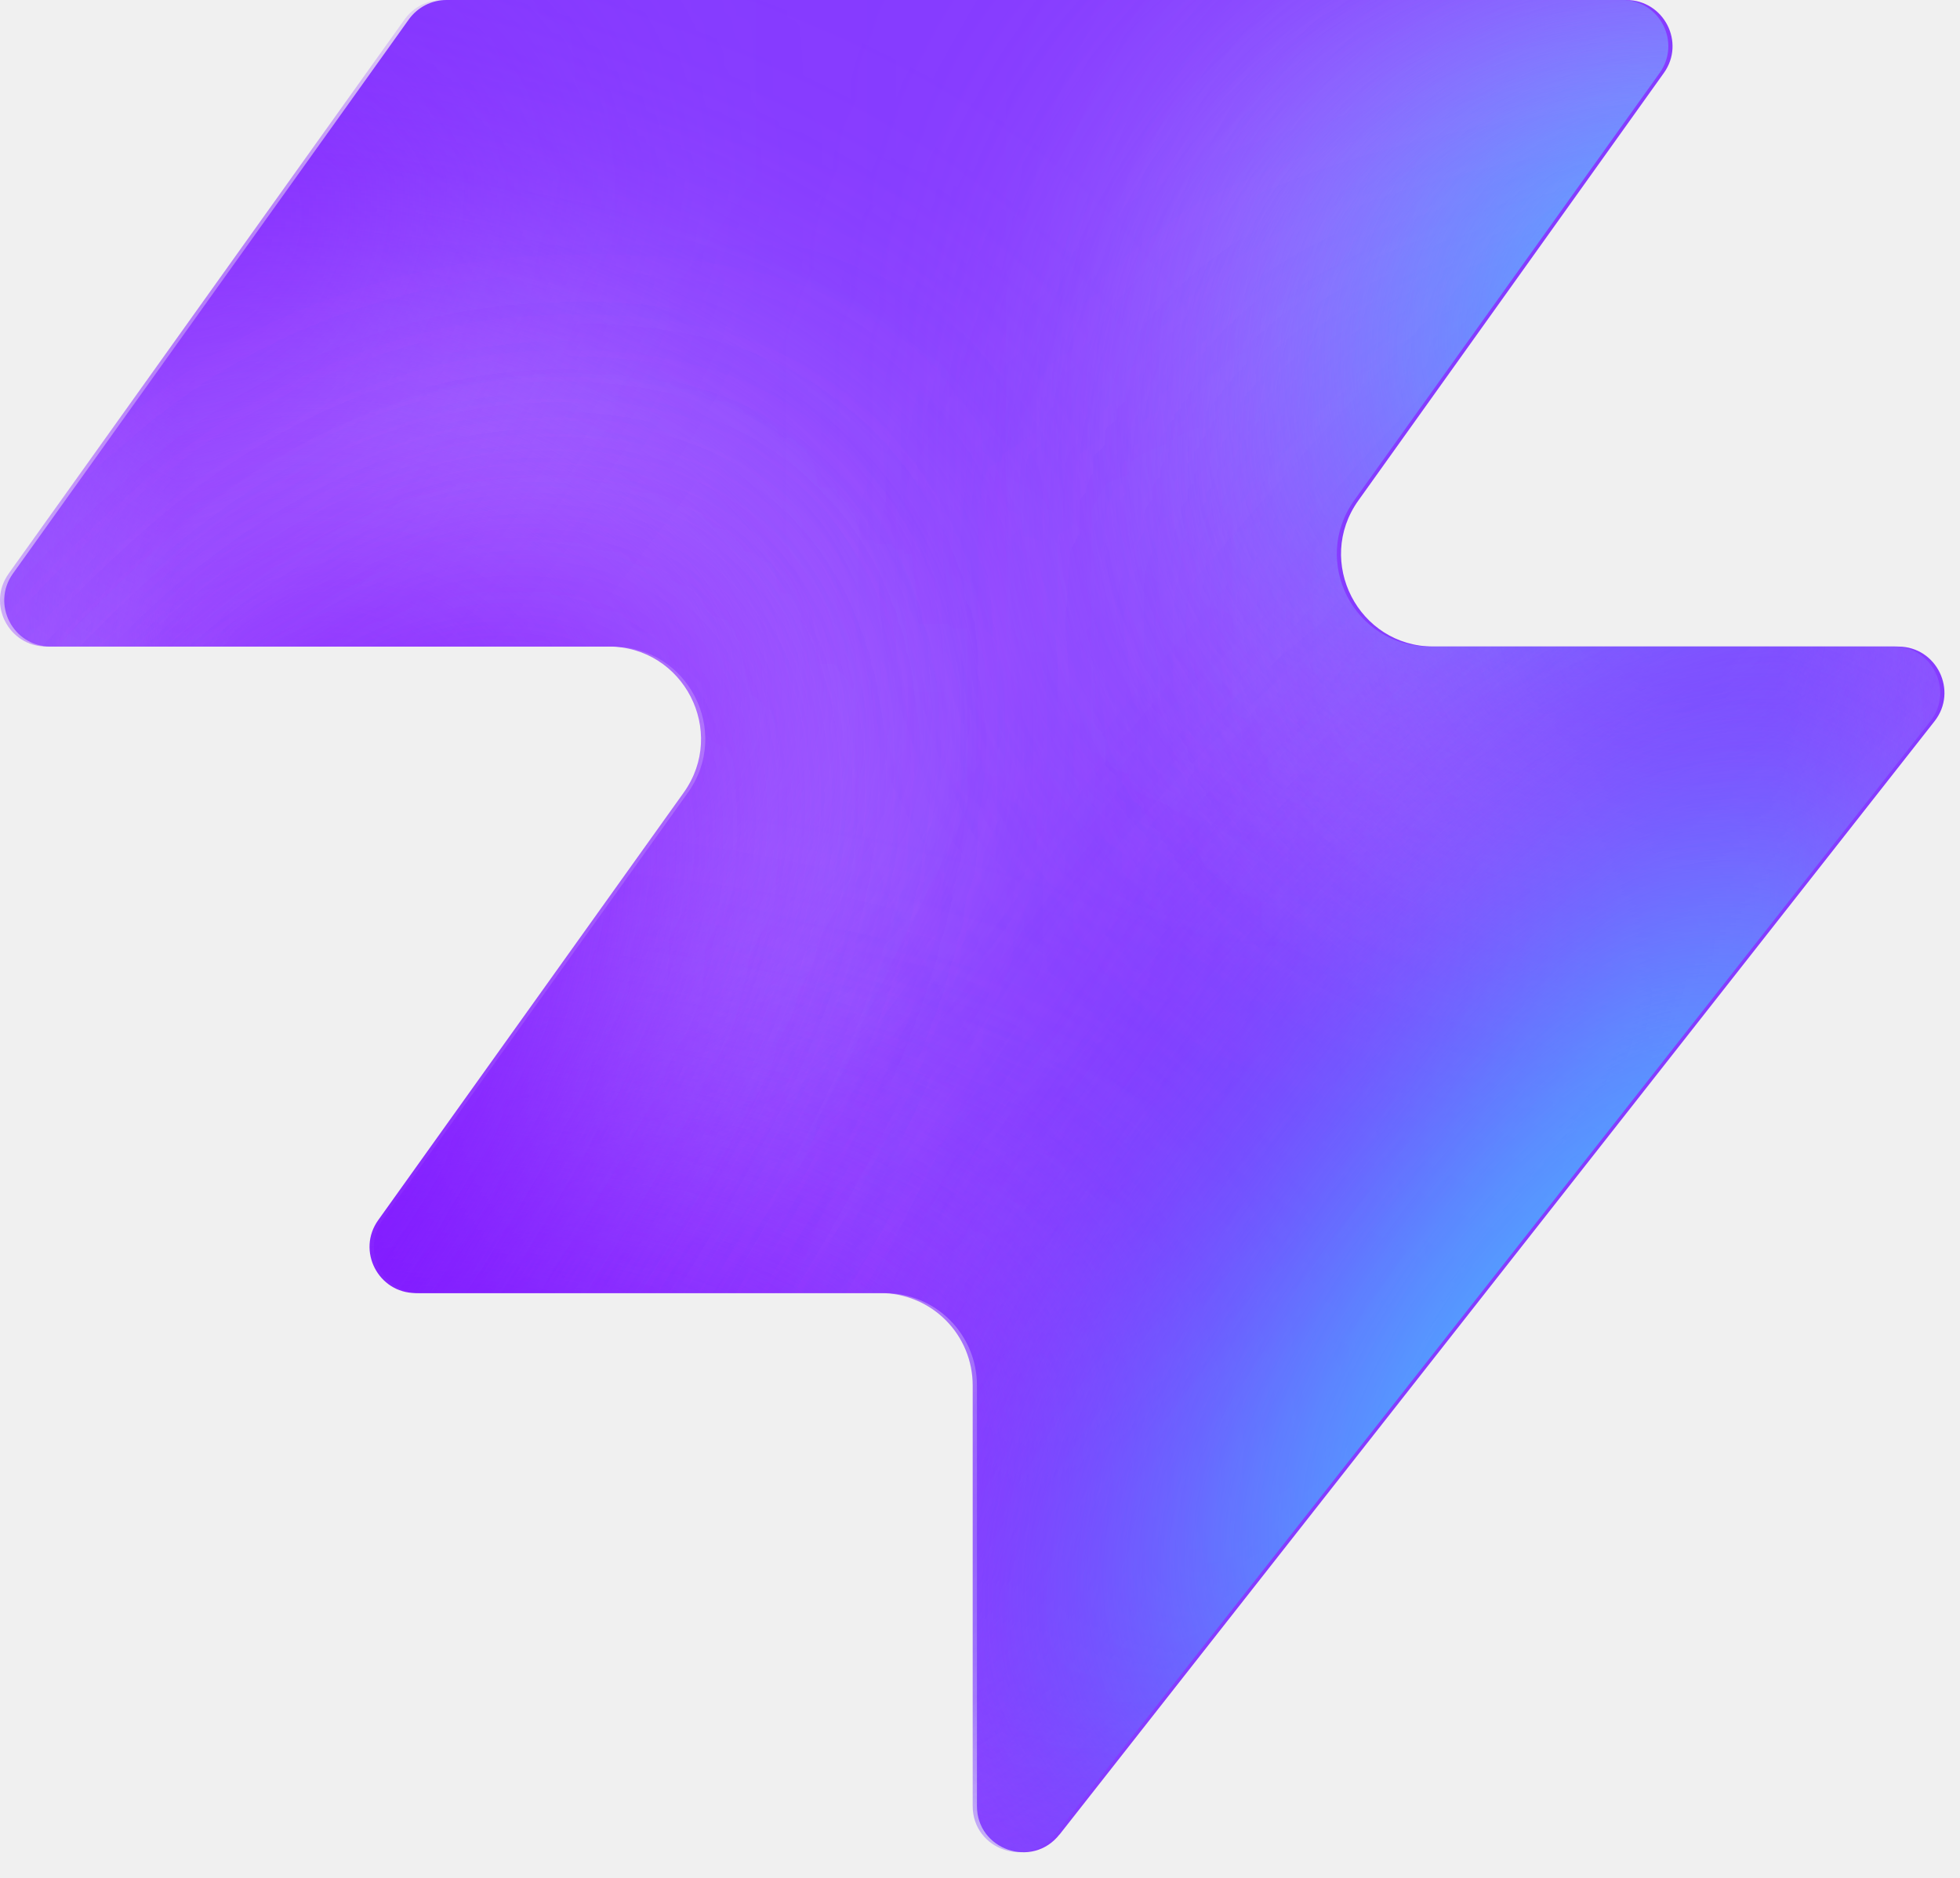
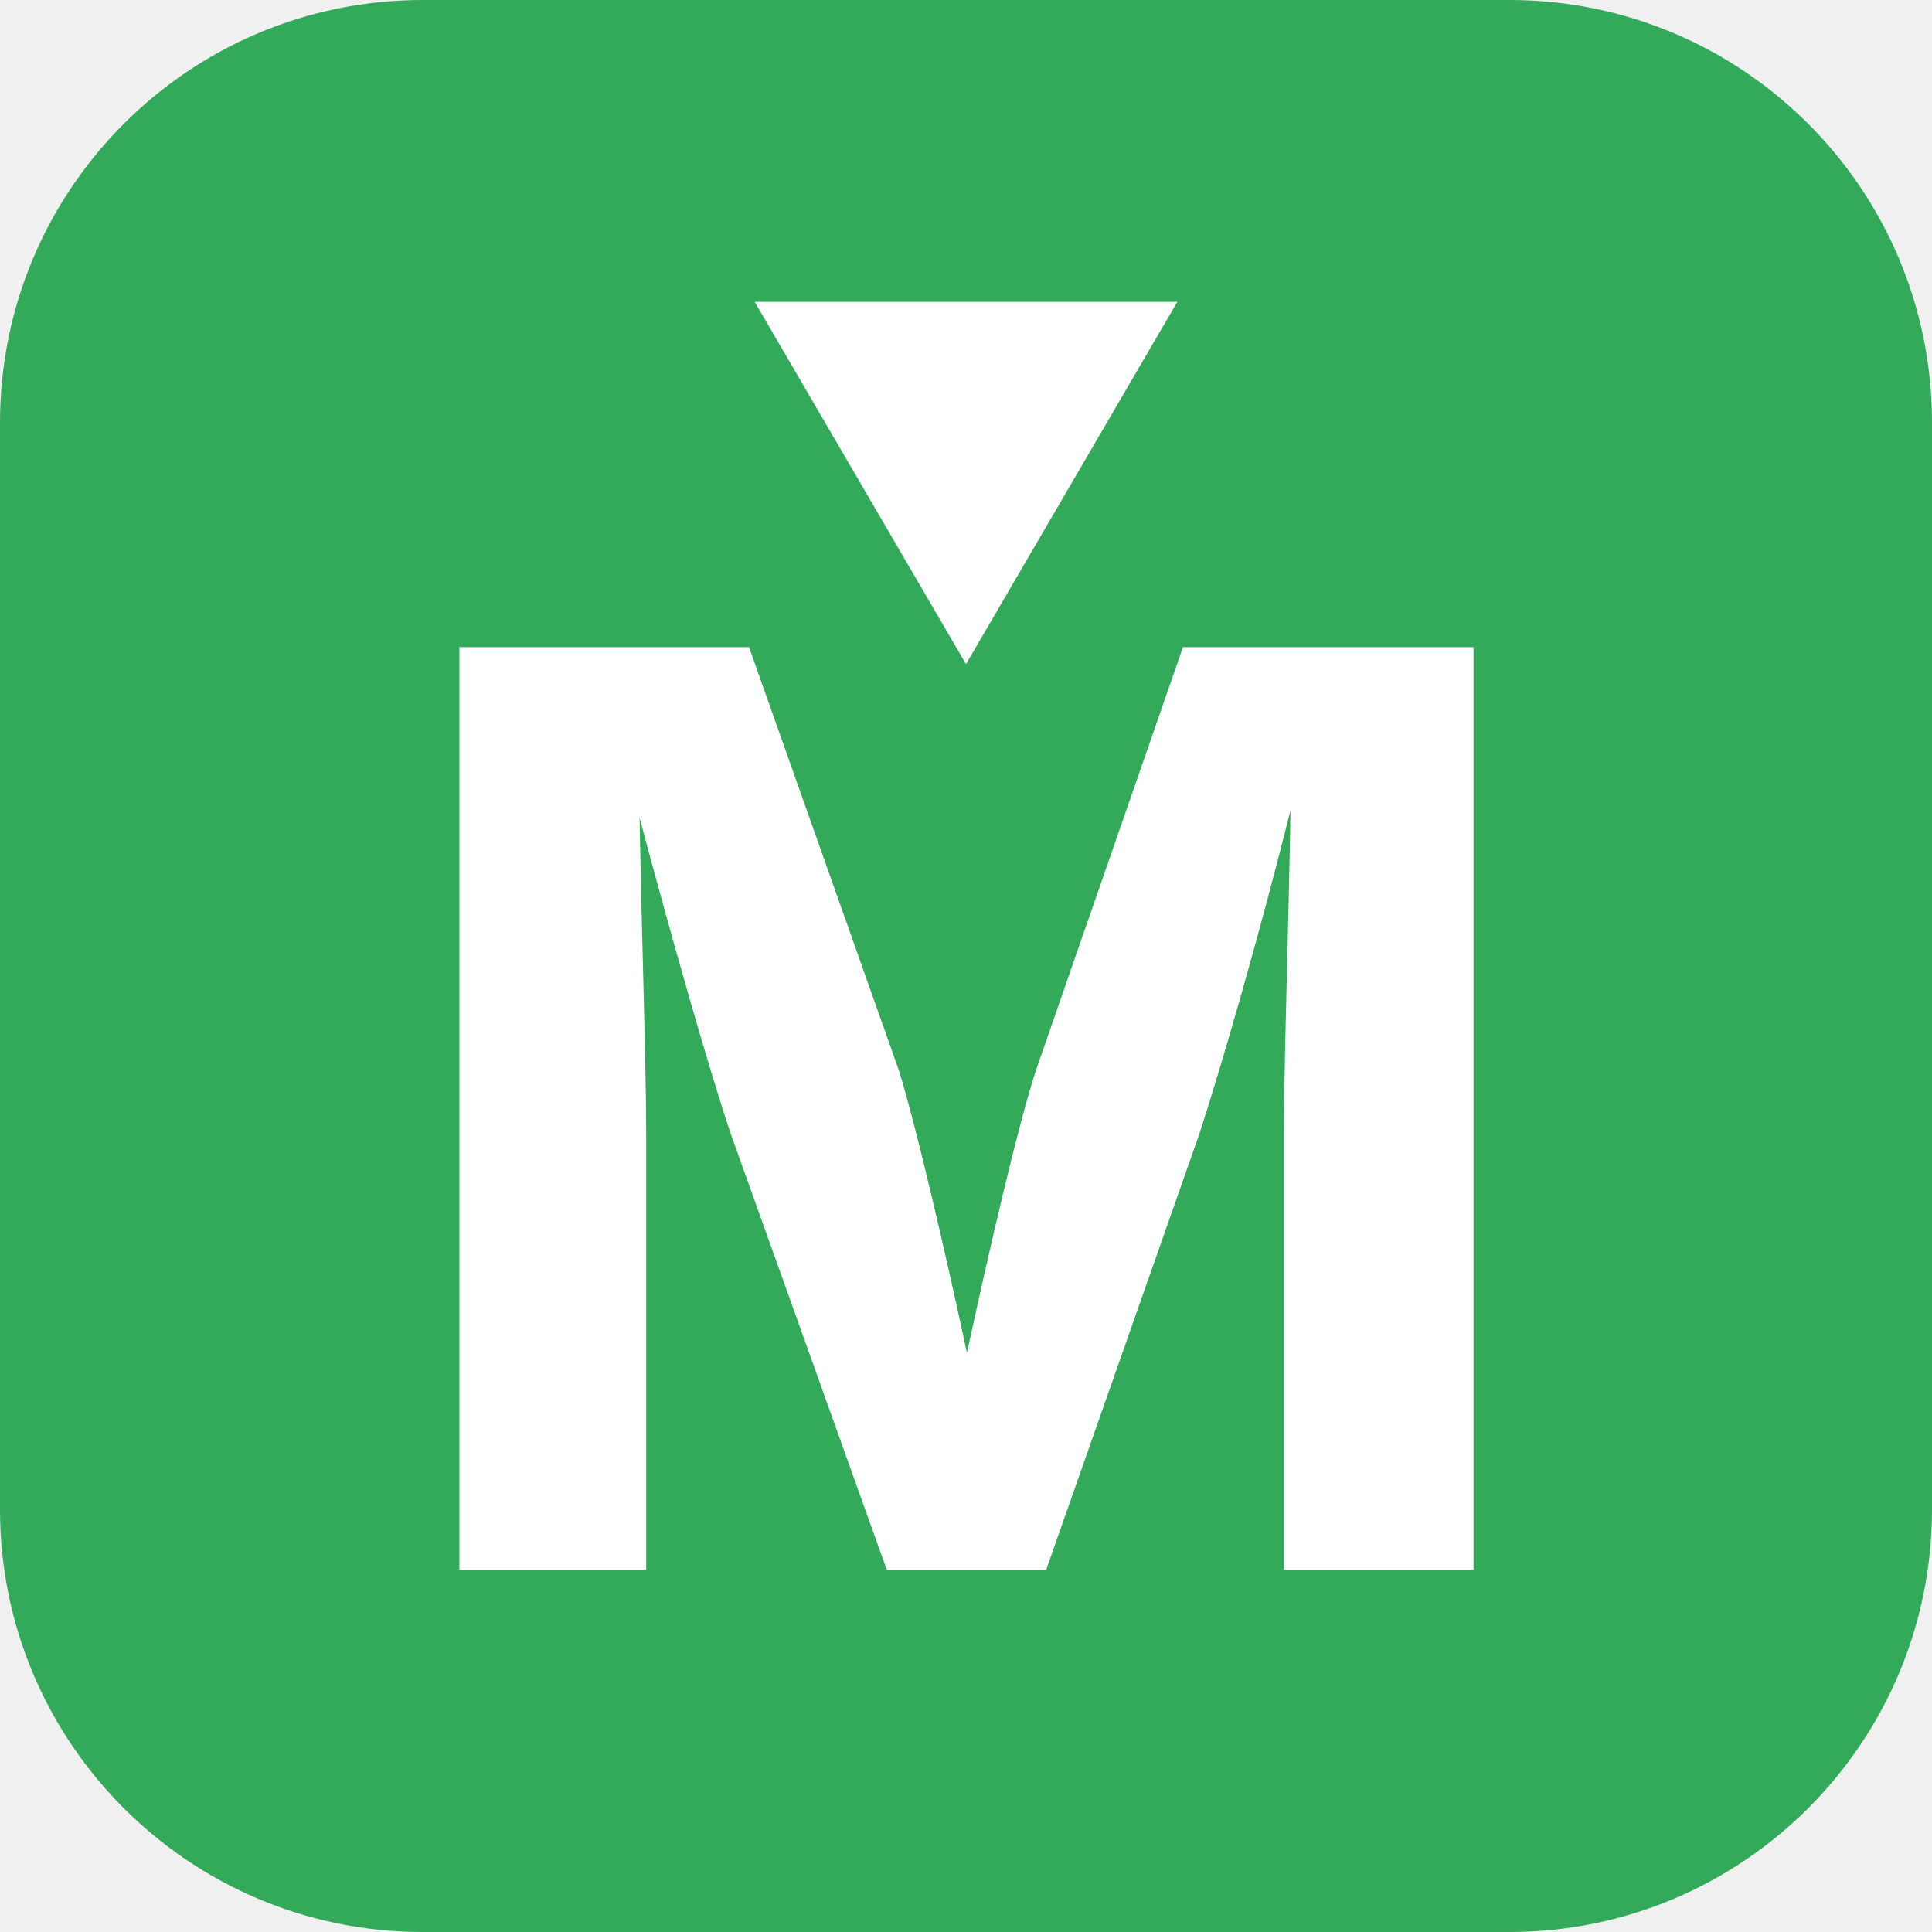
- <svg xmlns="http://www.w3.org/2000/svg" width="48" height="46" fill="none" viewBox="0 0 48 46">
-   <path fill="#863bff" d="M25.946 44.938c-.664.845-2.021.375-2.021-.698V33.937a2.26 2.26 0 0 0-2.262-2.262H10.287c-.92 0-1.456-1.04-.92-1.788l7.48-10.471c1.07-1.497 0-3.578-1.842-3.578H1.237c-.92 0-1.456-1.04-.92-1.788L10.013.474c.214-.297.556-.474.92-.474h28.894c.92 0 1.456 1.04.92 1.788l-7.48 10.471c-1.07 1.498 0 3.579 1.842 3.579h11.377c.943 0 1.473 1.088.89 1.83L25.947 44.94z" style="fill:#863bff;fill:color(display-p3 .525 .23 1);fill-opacity:1" />
-   <mask id="a" width="48" height="46" x="0" y="0" maskUnits="userSpaceOnUse" style="mask-type:alpha">
-     <path fill="#000" d="M25.842 44.938c-.664.844-2.021.375-2.021-.698V33.937a2.26 2.26 0 0 0-2.262-2.262H10.183c-.92 0-1.456-1.04-.92-1.788l7.48-10.471c1.07-1.498 0-3.579-1.842-3.579H1.133c-.92 0-1.456-1.04-.92-1.787L9.91.473c.214-.297.556-.474.92-.474h28.894c.92 0 1.456 1.04.92 1.788l-7.48 10.471c-1.07 1.498 0 3.578 1.842 3.578h11.377c.943 0 1.473 1.088.89 1.832L25.843 44.94z" style="fill:#000;fill-opacity:1" />
-   </mask>
-   <g mask="url(#a)">
-     <g filter="url(#b)">
-       <ellipse cx="5.508" cy="14.704" fill="#ede6ff" rx="5.508" ry="14.704" style="fill:#ede6ff;fill:color(display-p3 .927 .903 1);fill-opacity:1" transform="matrix(.00324 1 1 -.00324 -4.47 31.516)" />
-     </g>
-     <g filter="url(#c)">
-       <ellipse cx="10.399" cy="29.851" fill="#ede6ff" rx="10.399" ry="29.851" style="fill:#ede6ff;fill:color(display-p3 .927 .903 1);fill-opacity:1" transform="matrix(.00324 1 1 -.00324 -39.328 7.883)" />
-     </g>
-     <g filter="url(#d)">
-       <ellipse cx="5.508" cy="30.487" fill="#7e14ff" rx="5.508" ry="30.487" style="fill:#7e14ff;fill:color(display-p3 .492 .077 1);fill-opacity:1" transform="rotate(89.814 -25.913 -14.639)scale(1 -1)" />
-     </g>
-     <g filter="url(#e)">
-       <ellipse cx="5.508" cy="30.599" fill="#7e14ff" rx="5.508" ry="30.599" style="fill:#7e14ff;fill:color(display-p3 .492 .077 1);fill-opacity:1" transform="rotate(89.814 -32.644 -3.334)scale(1 -1)" />
-     </g>
-     <g filter="url(#f)">
-       <ellipse cx="5.508" cy="30.599" fill="#7e14ff" rx="5.508" ry="30.599" style="fill:#7e14ff;fill:color(display-p3 .492 .077 1);fill-opacity:1" transform="matrix(.00324 1 1 -.00324 -34.34 30.47)" />
-     </g>
-     <g filter="url(#g)">
-       <ellipse cx="14.072" cy="22.078" fill="#ede6ff" rx="14.072" ry="22.078" style="fill:#ede6ff;fill:color(display-p3 .927 .903 1);fill-opacity:1" transform="rotate(93.35 24.506 48.493)scale(-1 1)" />
-     </g>
-     <g filter="url(#h)">
-       <ellipse cx="3.47" cy="21.501" fill="#7e14ff" rx="3.47" ry="21.501" style="fill:#7e14ff;fill:color(display-p3 .492 .077 1);fill-opacity:1" transform="rotate(89.009 28.708 47.59)scale(-1 1)" />
-     </g>
-     <g filter="url(#i)">
-       <ellipse cx="3.47" cy="21.501" fill="#7e14ff" rx="3.47" ry="21.501" style="fill:#7e14ff;fill:color(display-p3 .492 .077 1);fill-opacity:1" transform="rotate(89.009 28.708 47.59)scale(-1 1)" />
-     </g>
-     <g filter="url(#j)">
-       <ellipse cx=".387" cy="8.972" fill="#7e14ff" rx="4.407" ry="29.108" style="fill:#7e14ff;fill:color(display-p3 .492 .077 1);fill-opacity:1" transform="rotate(39.51 .387 8.972)" />
-     </g>
-     <g filter="url(#k)">
-       <ellipse cx="47.523" cy="-6.092" fill="#7e14ff" rx="4.407" ry="29.108" style="fill:#7e14ff;fill:color(display-p3 .492 .077 1);fill-opacity:1" transform="rotate(37.892 47.523 -6.092)" />
-     </g>
-     <g filter="url(#l)">
-       <ellipse cx="41.412" cy="6.333" fill="#47bfff" rx="5.971" ry="9.665" style="fill:#47bfff;fill:color(display-p3 .28 .748 1);fill-opacity:1" transform="rotate(37.892 41.412 6.333)" />
-     </g>
-     <g filter="url(#m)">
-       <ellipse cx="-1.879" cy="38.332" fill="#7e14ff" rx="4.407" ry="29.108" style="fill:#7e14ff;fill:color(display-p3 .492 .077 1);fill-opacity:1" transform="rotate(37.892 -1.88 38.332)" />
-     </g>
-     <g filter="url(#n)">
-       <ellipse cx="-1.879" cy="38.332" fill="#7e14ff" rx="4.407" ry="29.108" style="fill:#7e14ff;fill:color(display-p3 .492 .077 1);fill-opacity:1" transform="rotate(37.892 -1.88 38.332)" />
-     </g>
-     <g filter="url(#o)">
-       <ellipse cx="35.651" cy="29.907" fill="#7e14ff" rx="4.407" ry="29.108" style="fill:#7e14ff;fill:color(display-p3 .492 .077 1);fill-opacity:1" transform="rotate(37.892 35.651 29.907)" />
-     </g>
-     <g filter="url(#p)">
-       <ellipse cx="38.418" cy="32.4" fill="#47bfff" rx="5.971" ry="15.297" style="fill:#47bfff;fill:color(display-p3 .28 .748 1);fill-opacity:1" transform="rotate(37.892 38.418 32.4)" />
-     </g>
-   </g>
-   <defs>
-     <filter id="b" width="60.045" height="41.654" x="-19.77" y="16.149" color-interpolation-filters="sRGB" filterUnits="userSpaceOnUse">
-       <feFlood flood-opacity="0" result="BackgroundImageFix" />
-       <feBlend in="SourceGraphic" in2="BackgroundImageFix" result="shape" />
-       <feGaussianBlur result="effect1_foregroundBlur_2002_17158" stdDeviation="7.659" />
-     </filter>
-     <filter id="c" width="90.34" height="51.437" x="-54.613" y="-7.533" color-interpolation-filters="sRGB" filterUnits="userSpaceOnUse">
-       <feFlood flood-opacity="0" result="BackgroundImageFix" />
-       <feBlend in="SourceGraphic" in2="BackgroundImageFix" result="shape" />
-       <feGaussianBlur result="effect1_foregroundBlur_2002_17158" stdDeviation="7.659" />
-     </filter>
-     <filter id="d" width="79.355" height="29.4" x="-49.64" y="2.03" color-interpolation-filters="sRGB" filterUnits="userSpaceOnUse">
-       <feFlood flood-opacity="0" result="BackgroundImageFix" />
-       <feBlend in="SourceGraphic" in2="BackgroundImageFix" result="shape" />
-       <feGaussianBlur result="effect1_foregroundBlur_2002_17158" stdDeviation="4.596" />
-     </filter>
-     <filter id="e" width="79.579" height="29.4" x="-45.045" y="20.029" color-interpolation-filters="sRGB" filterUnits="userSpaceOnUse">
-       <feFlood flood-opacity="0" result="BackgroundImageFix" />
-       <feBlend in="SourceGraphic" in2="BackgroundImageFix" result="shape" />
-       <feGaussianBlur result="effect1_foregroundBlur_2002_17158" stdDeviation="4.596" />
-     </filter>
-     <filter id="f" width="79.579" height="29.4" x="-43.513" y="21.178" color-interpolation-filters="sRGB" filterUnits="userSpaceOnUse">
-       <feFlood flood-opacity="0" result="BackgroundImageFix" />
-       <feBlend in="SourceGraphic" in2="BackgroundImageFix" result="shape" />
-       <feGaussianBlur result="effect1_foregroundBlur_2002_17158" stdDeviation="4.596" />
-     </filter>
-     <filter id="g" width="74.749" height="58.852" x="15.756" y="-17.901" color-interpolation-filters="sRGB" filterUnits="userSpaceOnUse">
-       <feFlood flood-opacity="0" result="BackgroundImageFix" />
-       <feBlend in="SourceGraphic" in2="BackgroundImageFix" result="shape" />
-       <feGaussianBlur result="effect1_foregroundBlur_2002_17158" stdDeviation="7.659" />
-     </filter>
-     <filter id="h" width="61.377" height="25.362" x="23.548" y="2.284" color-interpolation-filters="sRGB" filterUnits="userSpaceOnUse">
-       <feFlood flood-opacity="0" result="BackgroundImageFix" />
-       <feBlend in="SourceGraphic" in2="BackgroundImageFix" result="shape" />
-       <feGaussianBlur result="effect1_foregroundBlur_2002_17158" stdDeviation="4.596" />
-     </filter>
-     <filter id="i" width="61.377" height="25.362" x="23.548" y="2.284" color-interpolation-filters="sRGB" filterUnits="userSpaceOnUse">
-       <feFlood flood-opacity="0" result="BackgroundImageFix" />
-       <feBlend in="SourceGraphic" in2="BackgroundImageFix" result="shape" />
-       <feGaussianBlur result="effect1_foregroundBlur_2002_17158" stdDeviation="4.596" />
-     </filter>
-     <filter id="j" width="56.045" height="63.649" x="-27.636" y="-22.853" color-interpolation-filters="sRGB" filterUnits="userSpaceOnUse">
-       <feFlood flood-opacity="0" result="BackgroundImageFix" />
-       <feBlend in="SourceGraphic" in2="BackgroundImageFix" result="shape" />
-       <feGaussianBlur result="effect1_foregroundBlur_2002_17158" stdDeviation="4.596" />
-     </filter>
-     <filter id="k" width="54.814" height="64.646" x="20.116" y="-38.415" color-interpolation-filters="sRGB" filterUnits="userSpaceOnUse">
-       <feFlood flood-opacity="0" result="BackgroundImageFix" />
-       <feBlend in="SourceGraphic" in2="BackgroundImageFix" result="shape" />
-       <feGaussianBlur result="effect1_foregroundBlur_2002_17158" stdDeviation="4.596" />
-     </filter>
-     <filter id="l" width="33.541" height="35.313" x="24.641" y="-11.323" color-interpolation-filters="sRGB" filterUnits="userSpaceOnUse">
-       <feFlood flood-opacity="0" result="BackgroundImageFix" />
-       <feBlend in="SourceGraphic" in2="BackgroundImageFix" result="shape" />
-       <feGaussianBlur result="effect1_foregroundBlur_2002_17158" stdDeviation="4.596" />
-     </filter>
-     <filter id="m" width="54.814" height="64.646" x="-29.286" y="6.009" color-interpolation-filters="sRGB" filterUnits="userSpaceOnUse">
-       <feFlood flood-opacity="0" result="BackgroundImageFix" />
-       <feBlend in="SourceGraphic" in2="BackgroundImageFix" result="shape" />
-       <feGaussianBlur result="effect1_foregroundBlur_2002_17158" stdDeviation="4.596" />
-     </filter>
-     <filter id="n" width="54.814" height="64.646" x="-29.286" y="6.009" color-interpolation-filters="sRGB" filterUnits="userSpaceOnUse">
-       <feFlood flood-opacity="0" result="BackgroundImageFix" />
-       <feBlend in="SourceGraphic" in2="BackgroundImageFix" result="shape" />
-       <feGaussianBlur result="effect1_foregroundBlur_2002_17158" stdDeviation="4.596" />
-     </filter>
-     <filter id="o" width="54.814" height="64.646" x="8.244" y="-2.416" color-interpolation-filters="sRGB" filterUnits="userSpaceOnUse">
-       <feFlood flood-opacity="0" result="BackgroundImageFix" />
-       <feBlend in="SourceGraphic" in2="BackgroundImageFix" result="shape" />
-       <feGaussianBlur result="effect1_foregroundBlur_2002_17158" stdDeviation="4.596" />
-     </filter>
-     <filter id="p" width="39.409" height="43.623" x="18.713" y="10.588" color-interpolation-filters="sRGB" filterUnits="userSpaceOnUse">
-       <feFlood flood-opacity="0" result="BackgroundImageFix" />
-       <feBlend in="SourceGraphic" in2="BackgroundImageFix" result="shape" />
-       <feGaussianBlur result="effect1_foregroundBlur_2002_17158" stdDeviation="4.596" />
-     </filter>
-   </defs>
+ <svg xmlns="http://www.w3.org/2000/svg" viewBox="0 0 32 32">
+   <rect width="32" height="32" rx="7" fill="#33a95a" />
+   <polygon points="12.5,5 19.5,5 16,11" fill="white" />
+   <text x="16" y="26" font-family="system-ui,-apple-system,sans-serif" font-size="21" font-weight="700" text-anchor="middle" fill="white">M</text>
</svg>
